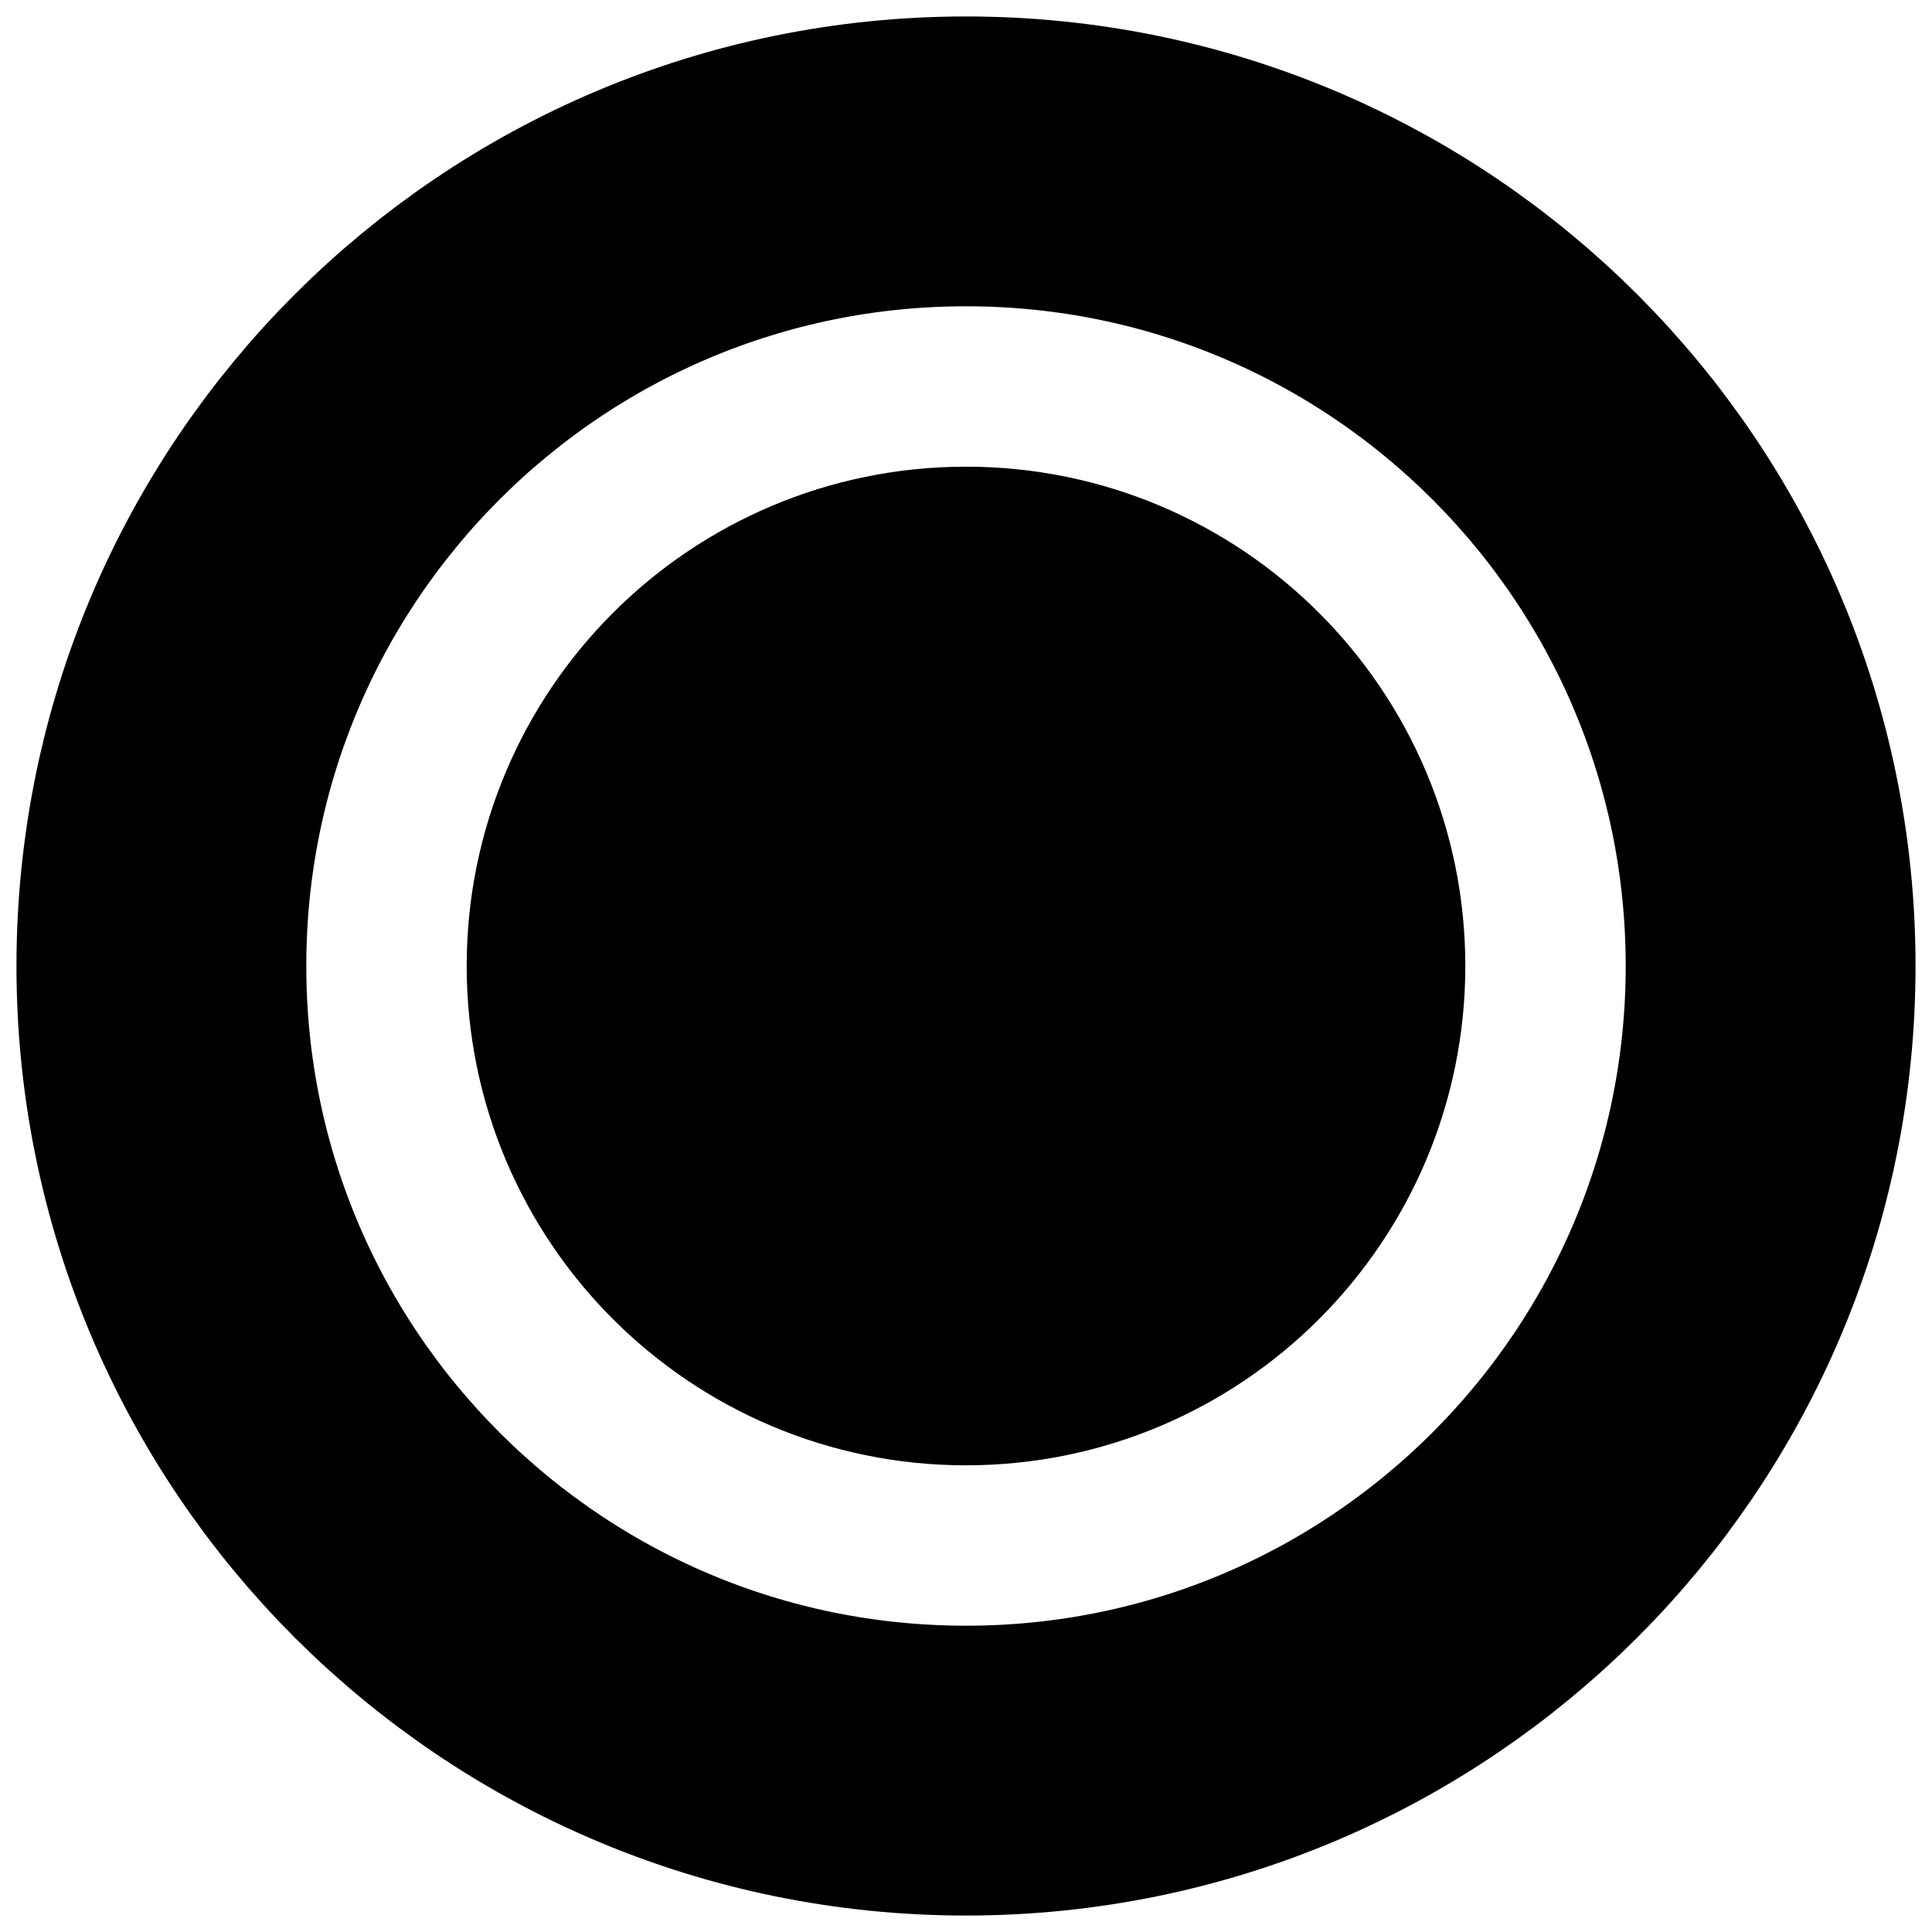
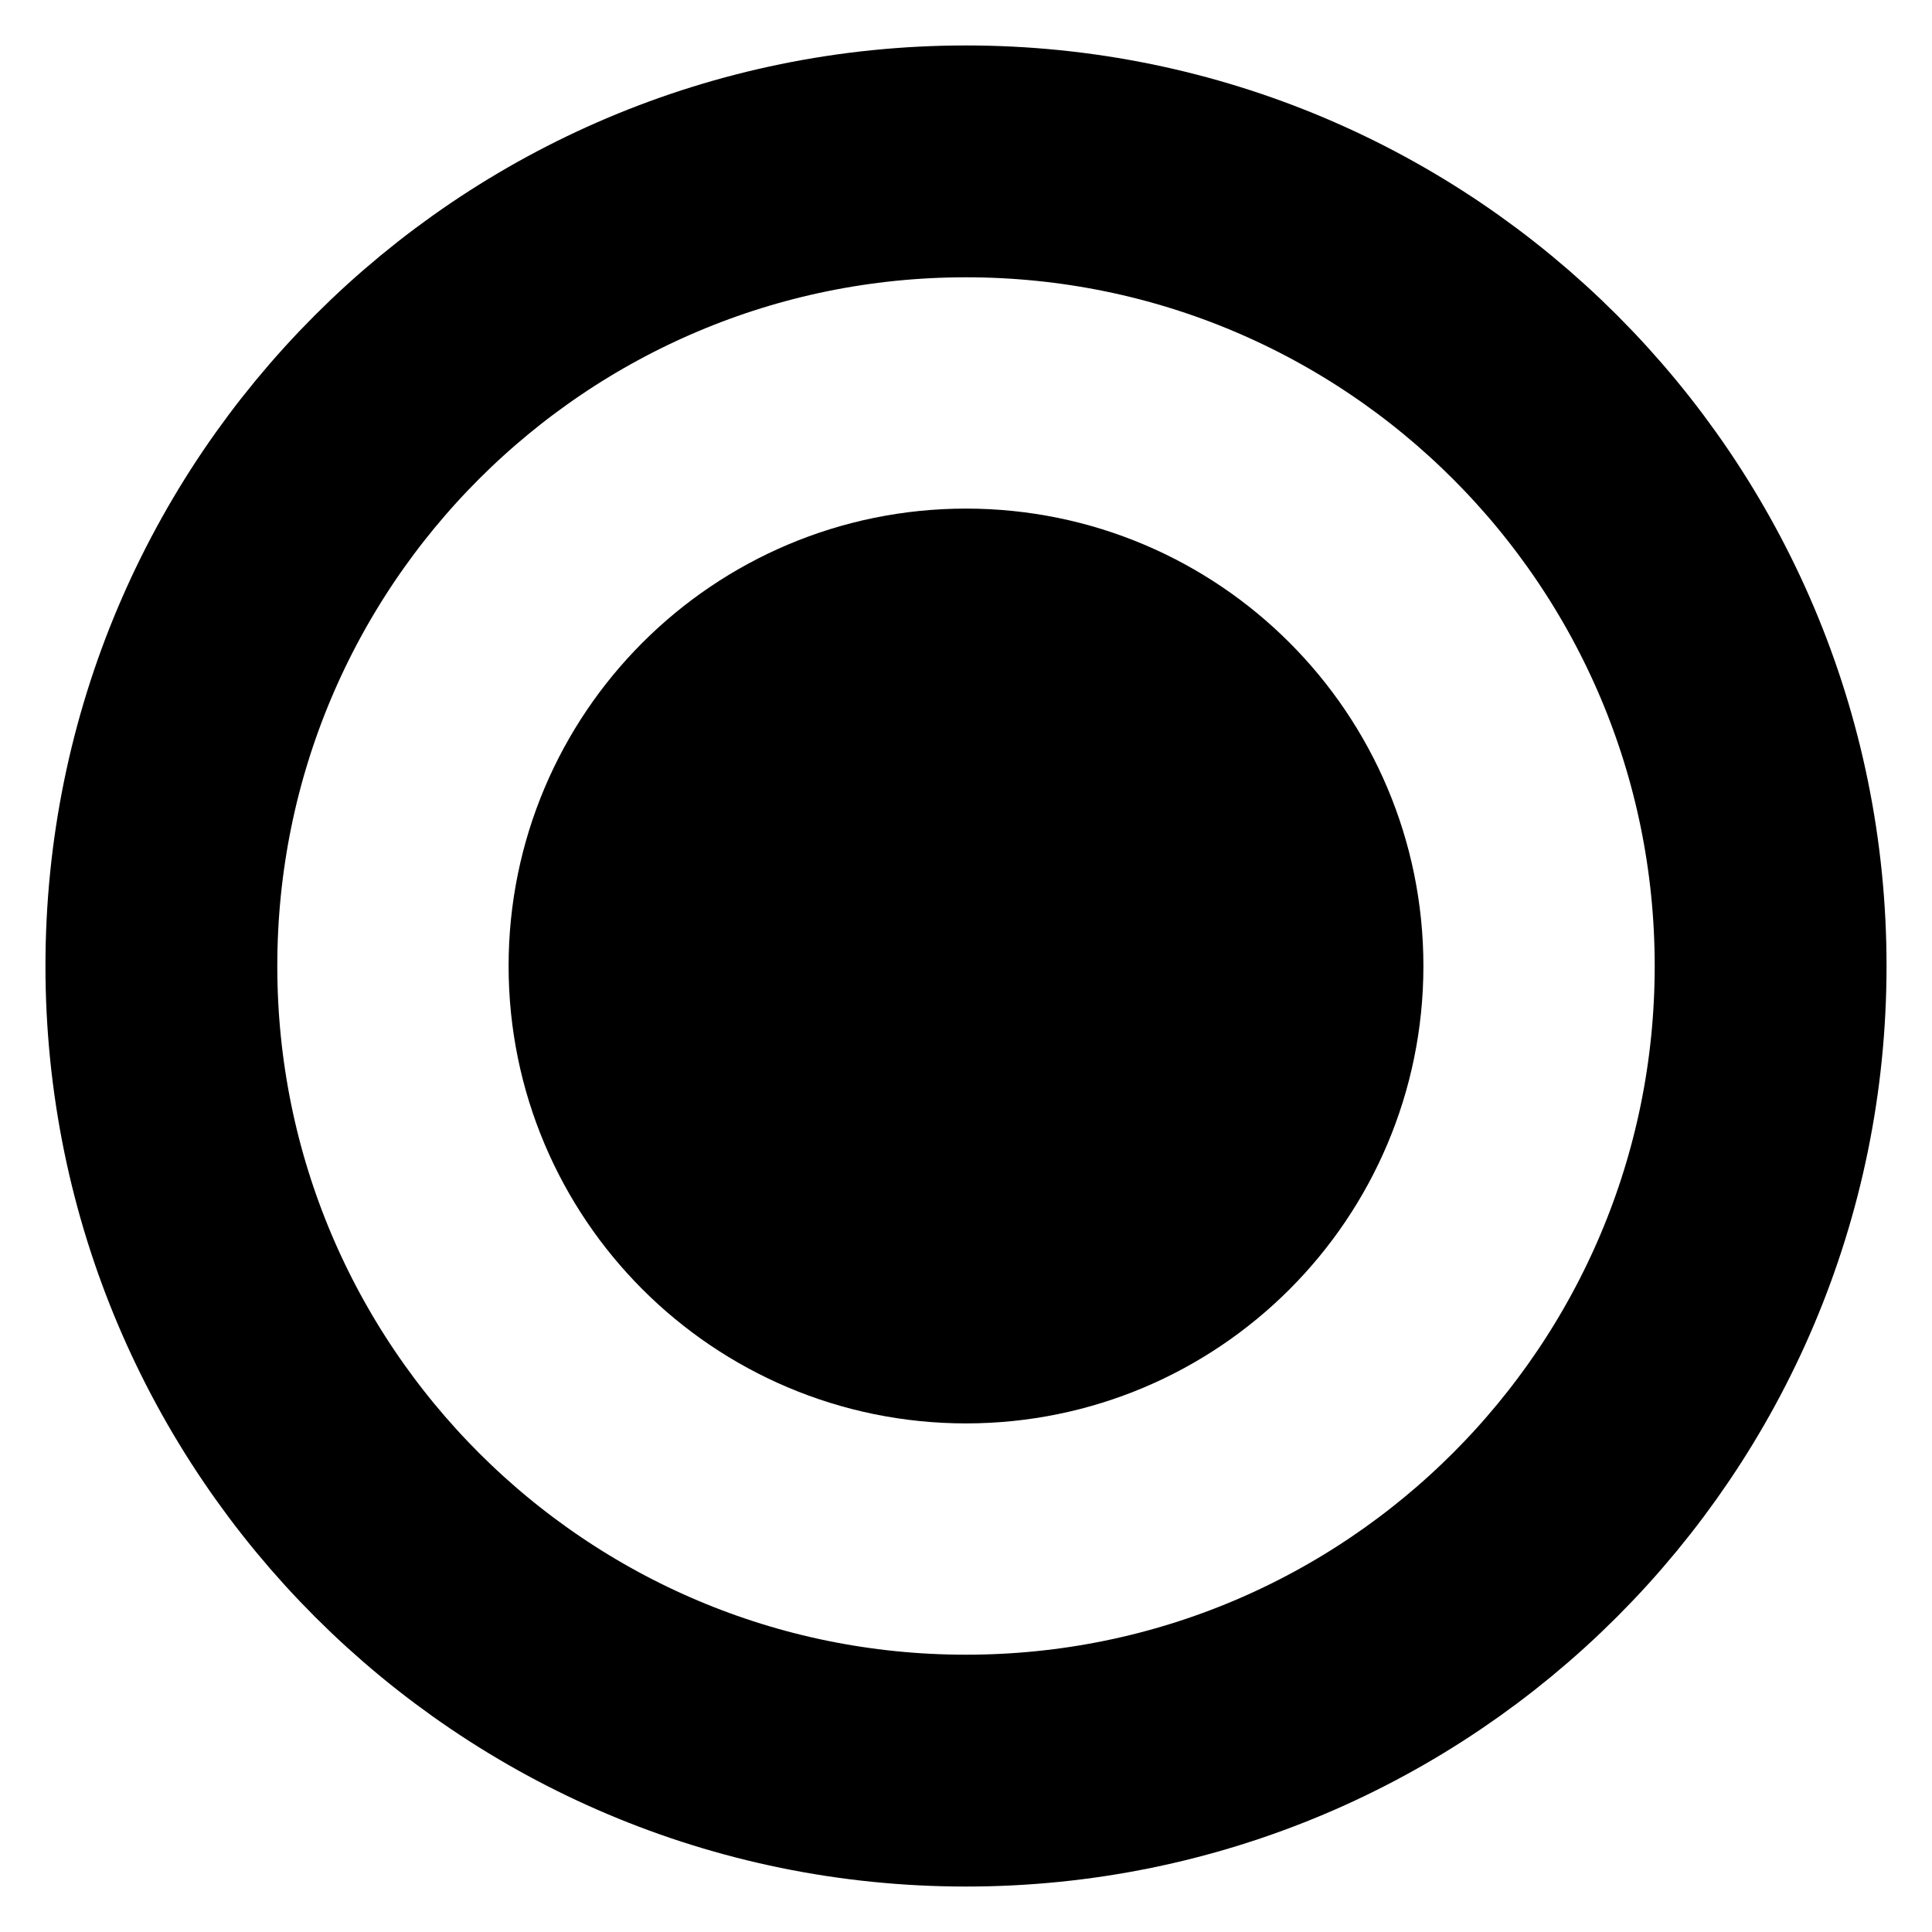
<svg xmlns="http://www.w3.org/2000/svg" width="100" height="100" viewBox="0 0 26.458 26.458" version="1.1" id="svg1">
  <defs id="defs1" />
  <g id="layer1">
-     <circle style="fill:none;stroke:#000000;stroke-width:3.969;stroke-linecap:round;stroke-linejoin:round;stroke-dasharray:none" id="path1" cx="13.229" cy="13.229" r="11.019" />
-     <circle style="fill:#000000;stroke:#000000;stroke-width:3.816;stroke-linecap:round;stroke-linejoin:round;stroke-dasharray:none" id="path2" cx="13.229" cy="13.229" r="4.93" />
+     <circle style="fill:none;stroke:#000000;stroke-width:3.175;stroke-linecap:round;stroke-linejoin:round;stroke-dasharray:none" id="path1" cx="13.229" cy="13.229" r="11.019" />
+     <circle style="fill:#000000;stroke:#000000;stroke-width:3.848;stroke-linecap:round;stroke-linejoin:round;stroke-dasharray:none" id="path2" cx="13.229" cy="13.229" r="4.34" />
  </g>
</svg>
